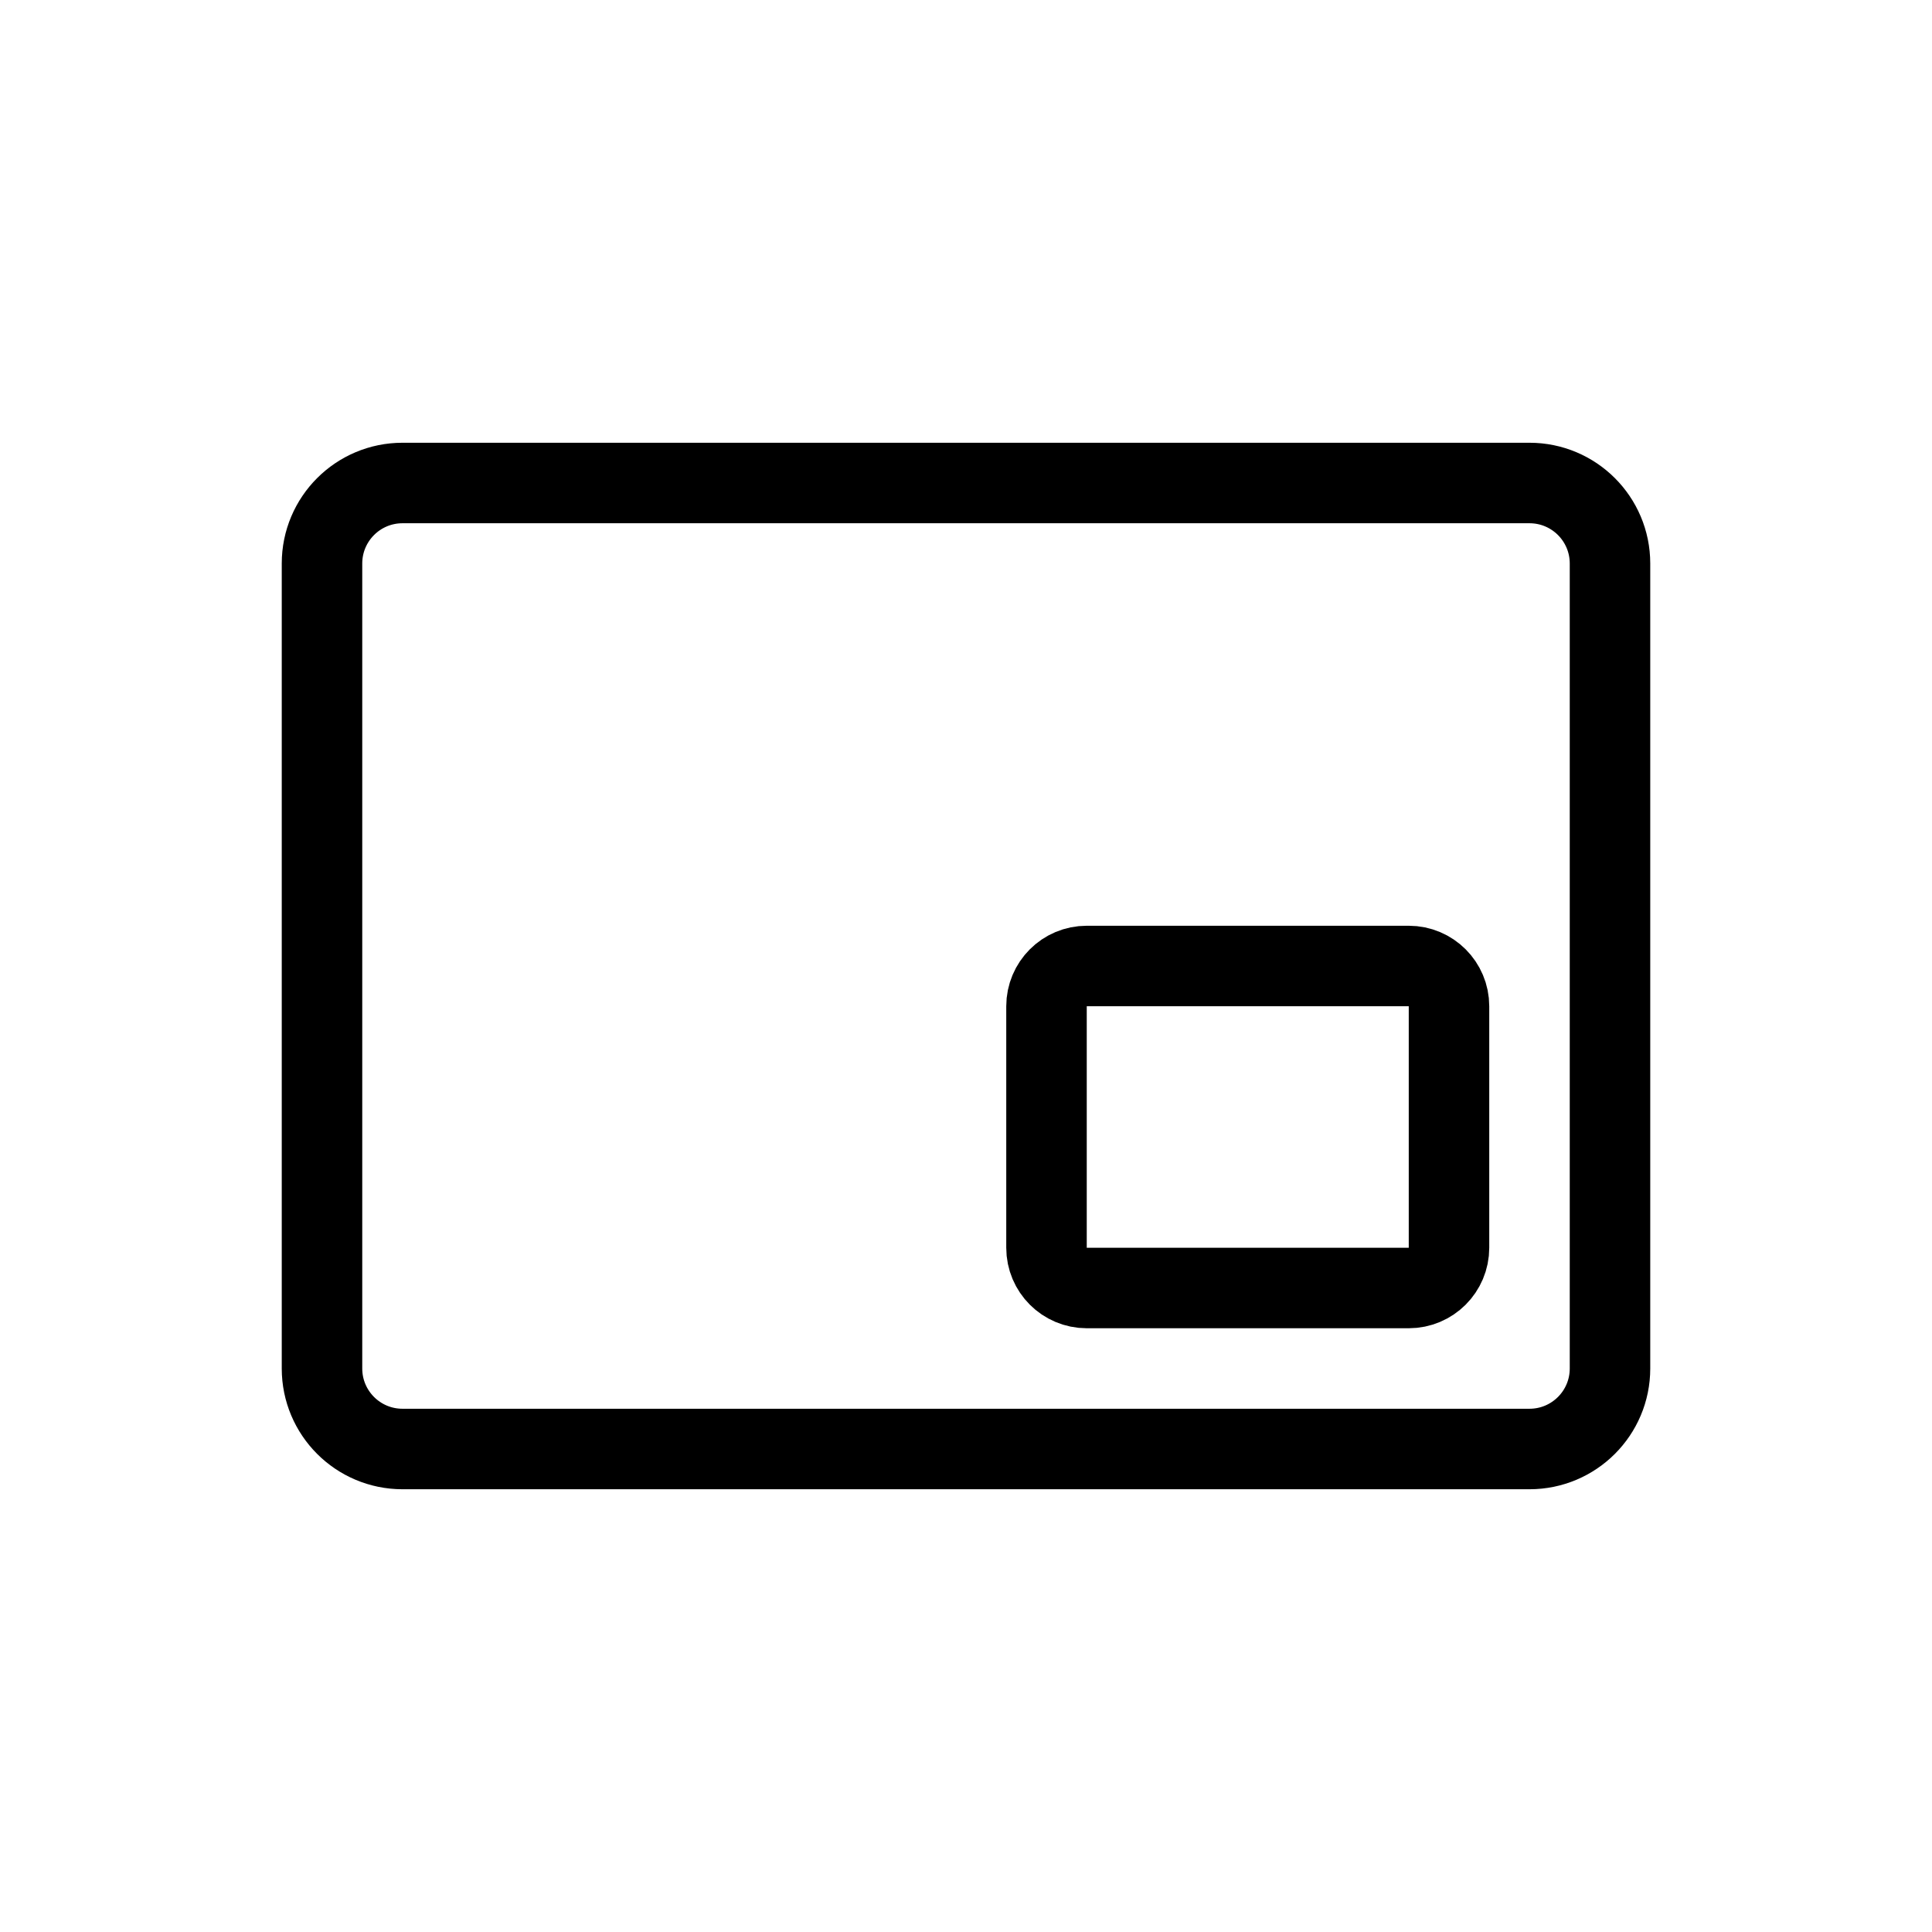
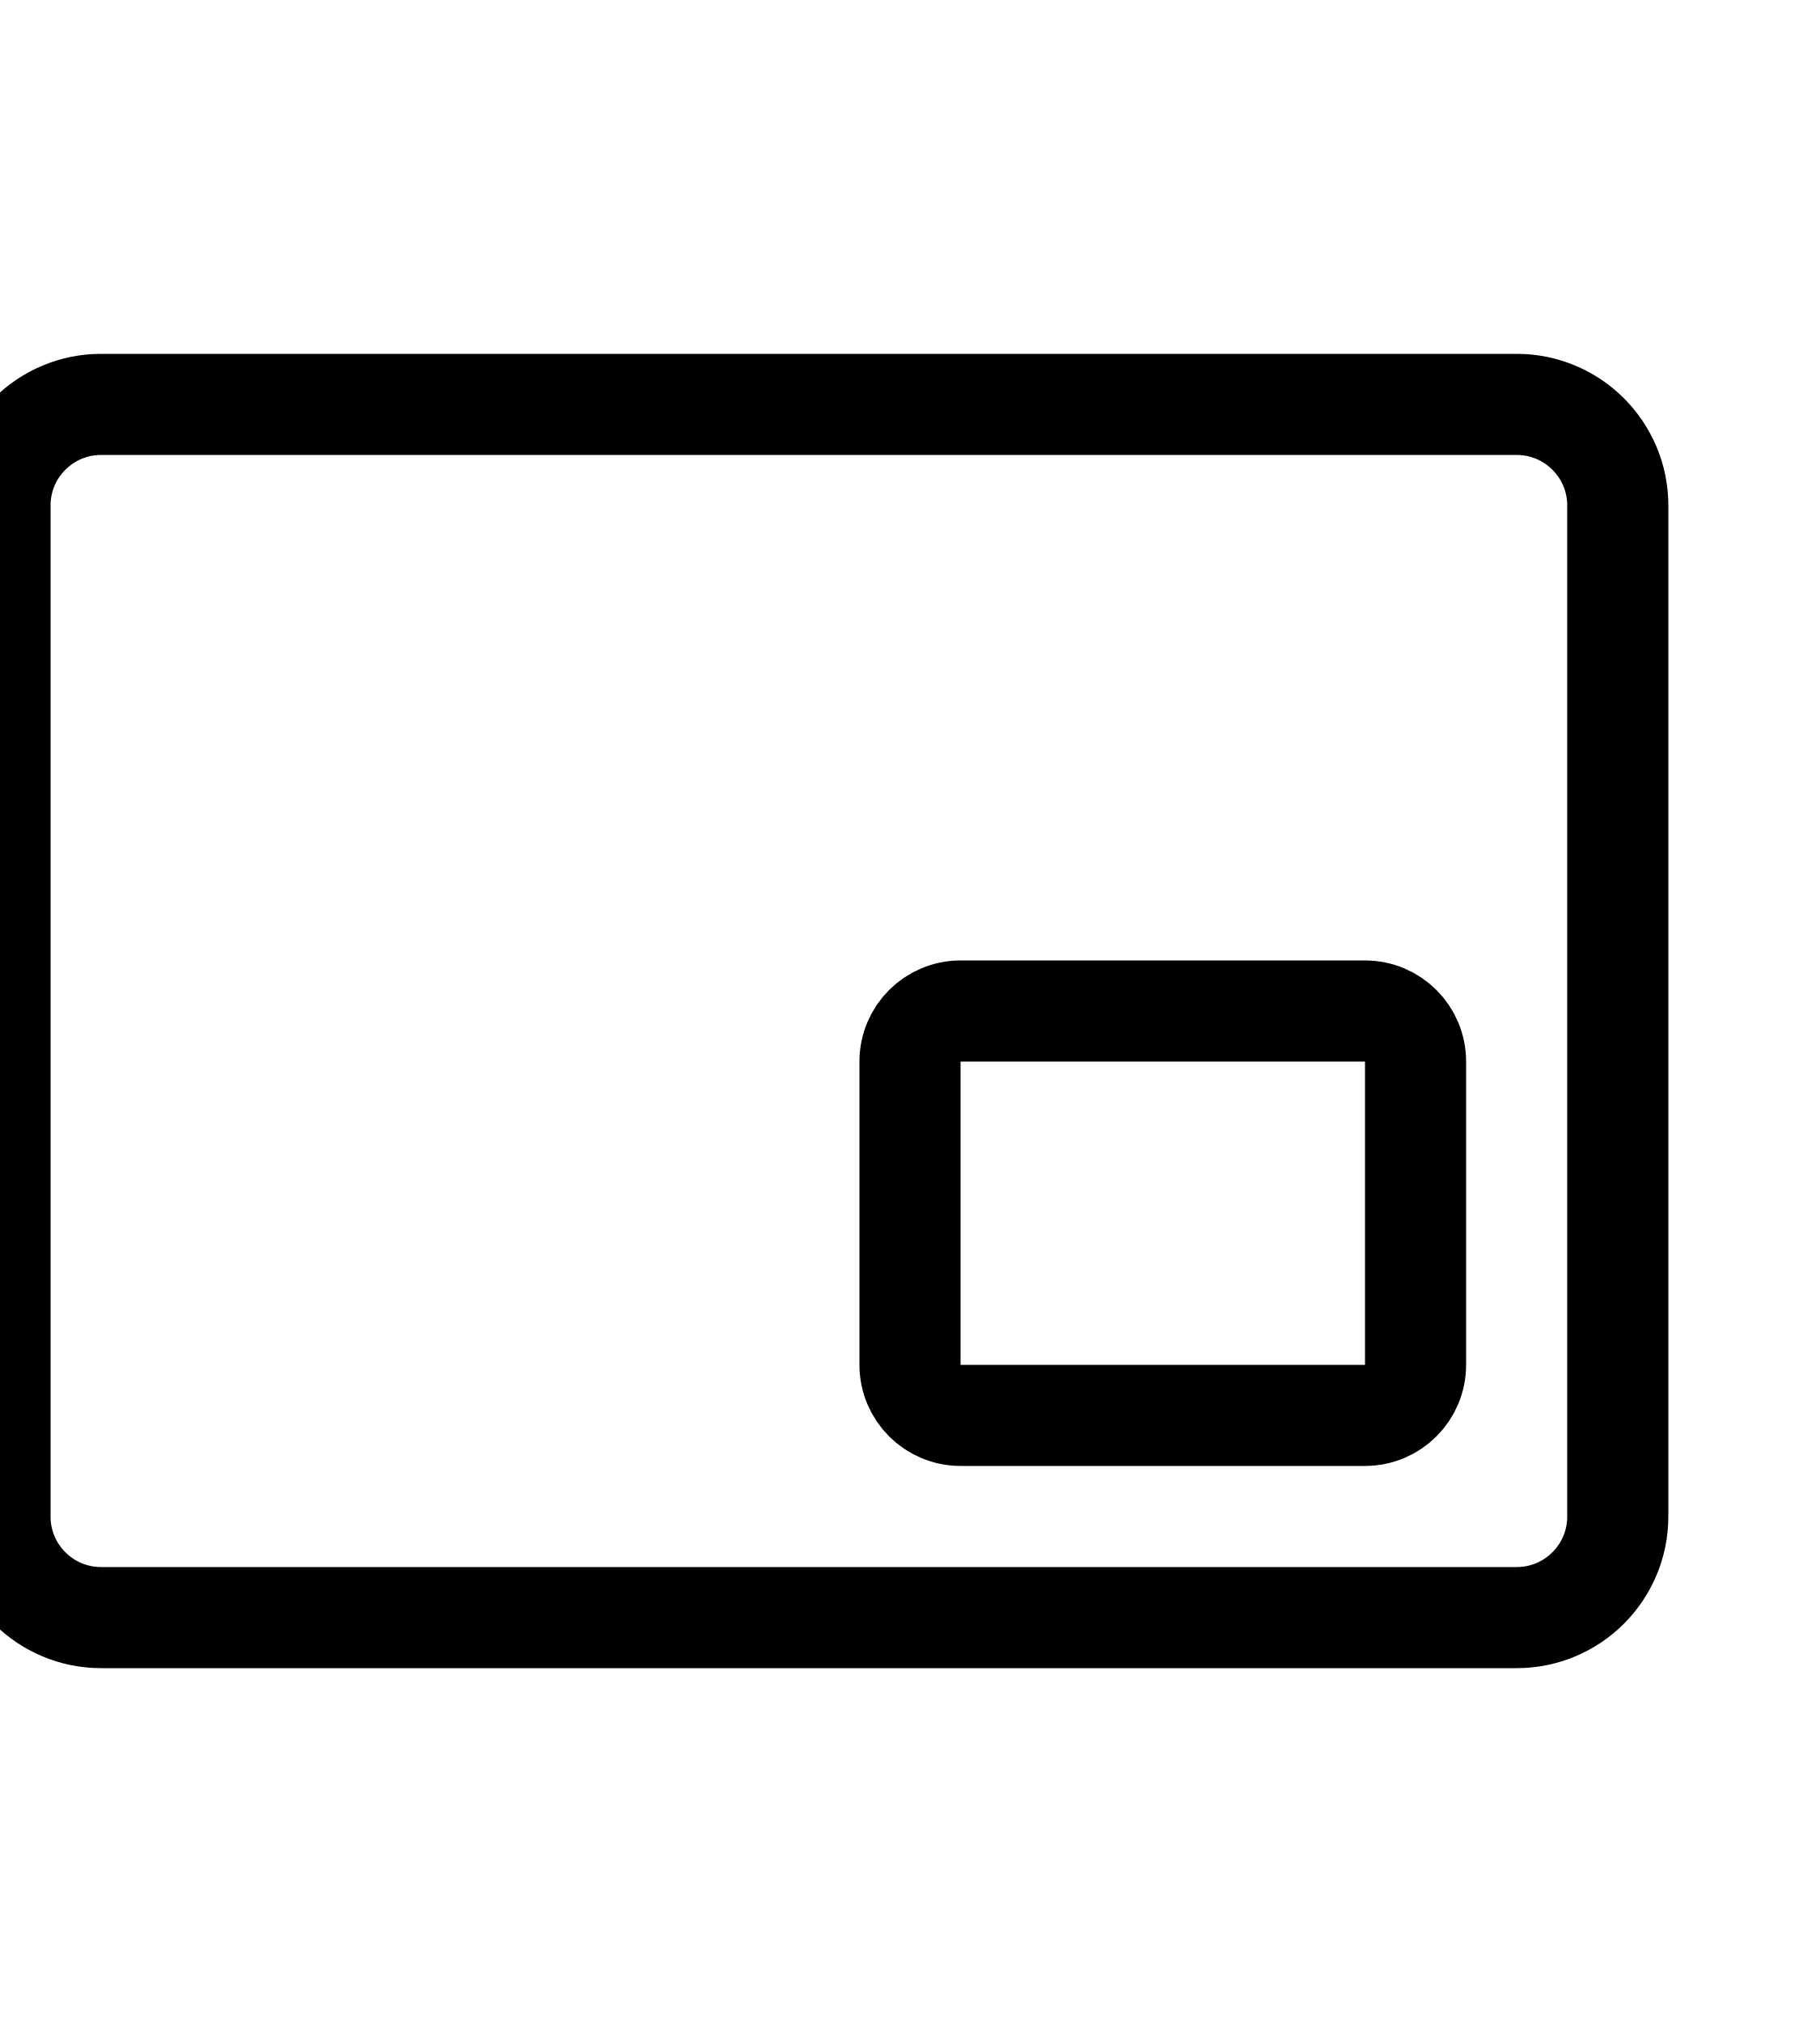
- <svg xmlns="http://www.w3.org/2000/svg" width="17" height="17" viewBox="0 0 20 24" fill="none" stroke="currentColor" stroke-width="1" stroke-linecap="round" stroke-linejoin="round">
+ <svg xmlns="http://www.w3.org/2000/svg" width="100%" height="100%" viewBox="2 2 18 20" fill="none" stroke="currentColor" stroke-width="1" stroke-linecap="round" stroke-linejoin="round">
  <rect x="2" y="6" width="16" height="12" rx="1" />
  <rect x="11" y="12" width="5" height="4" rx="0.5" />
</svg>
